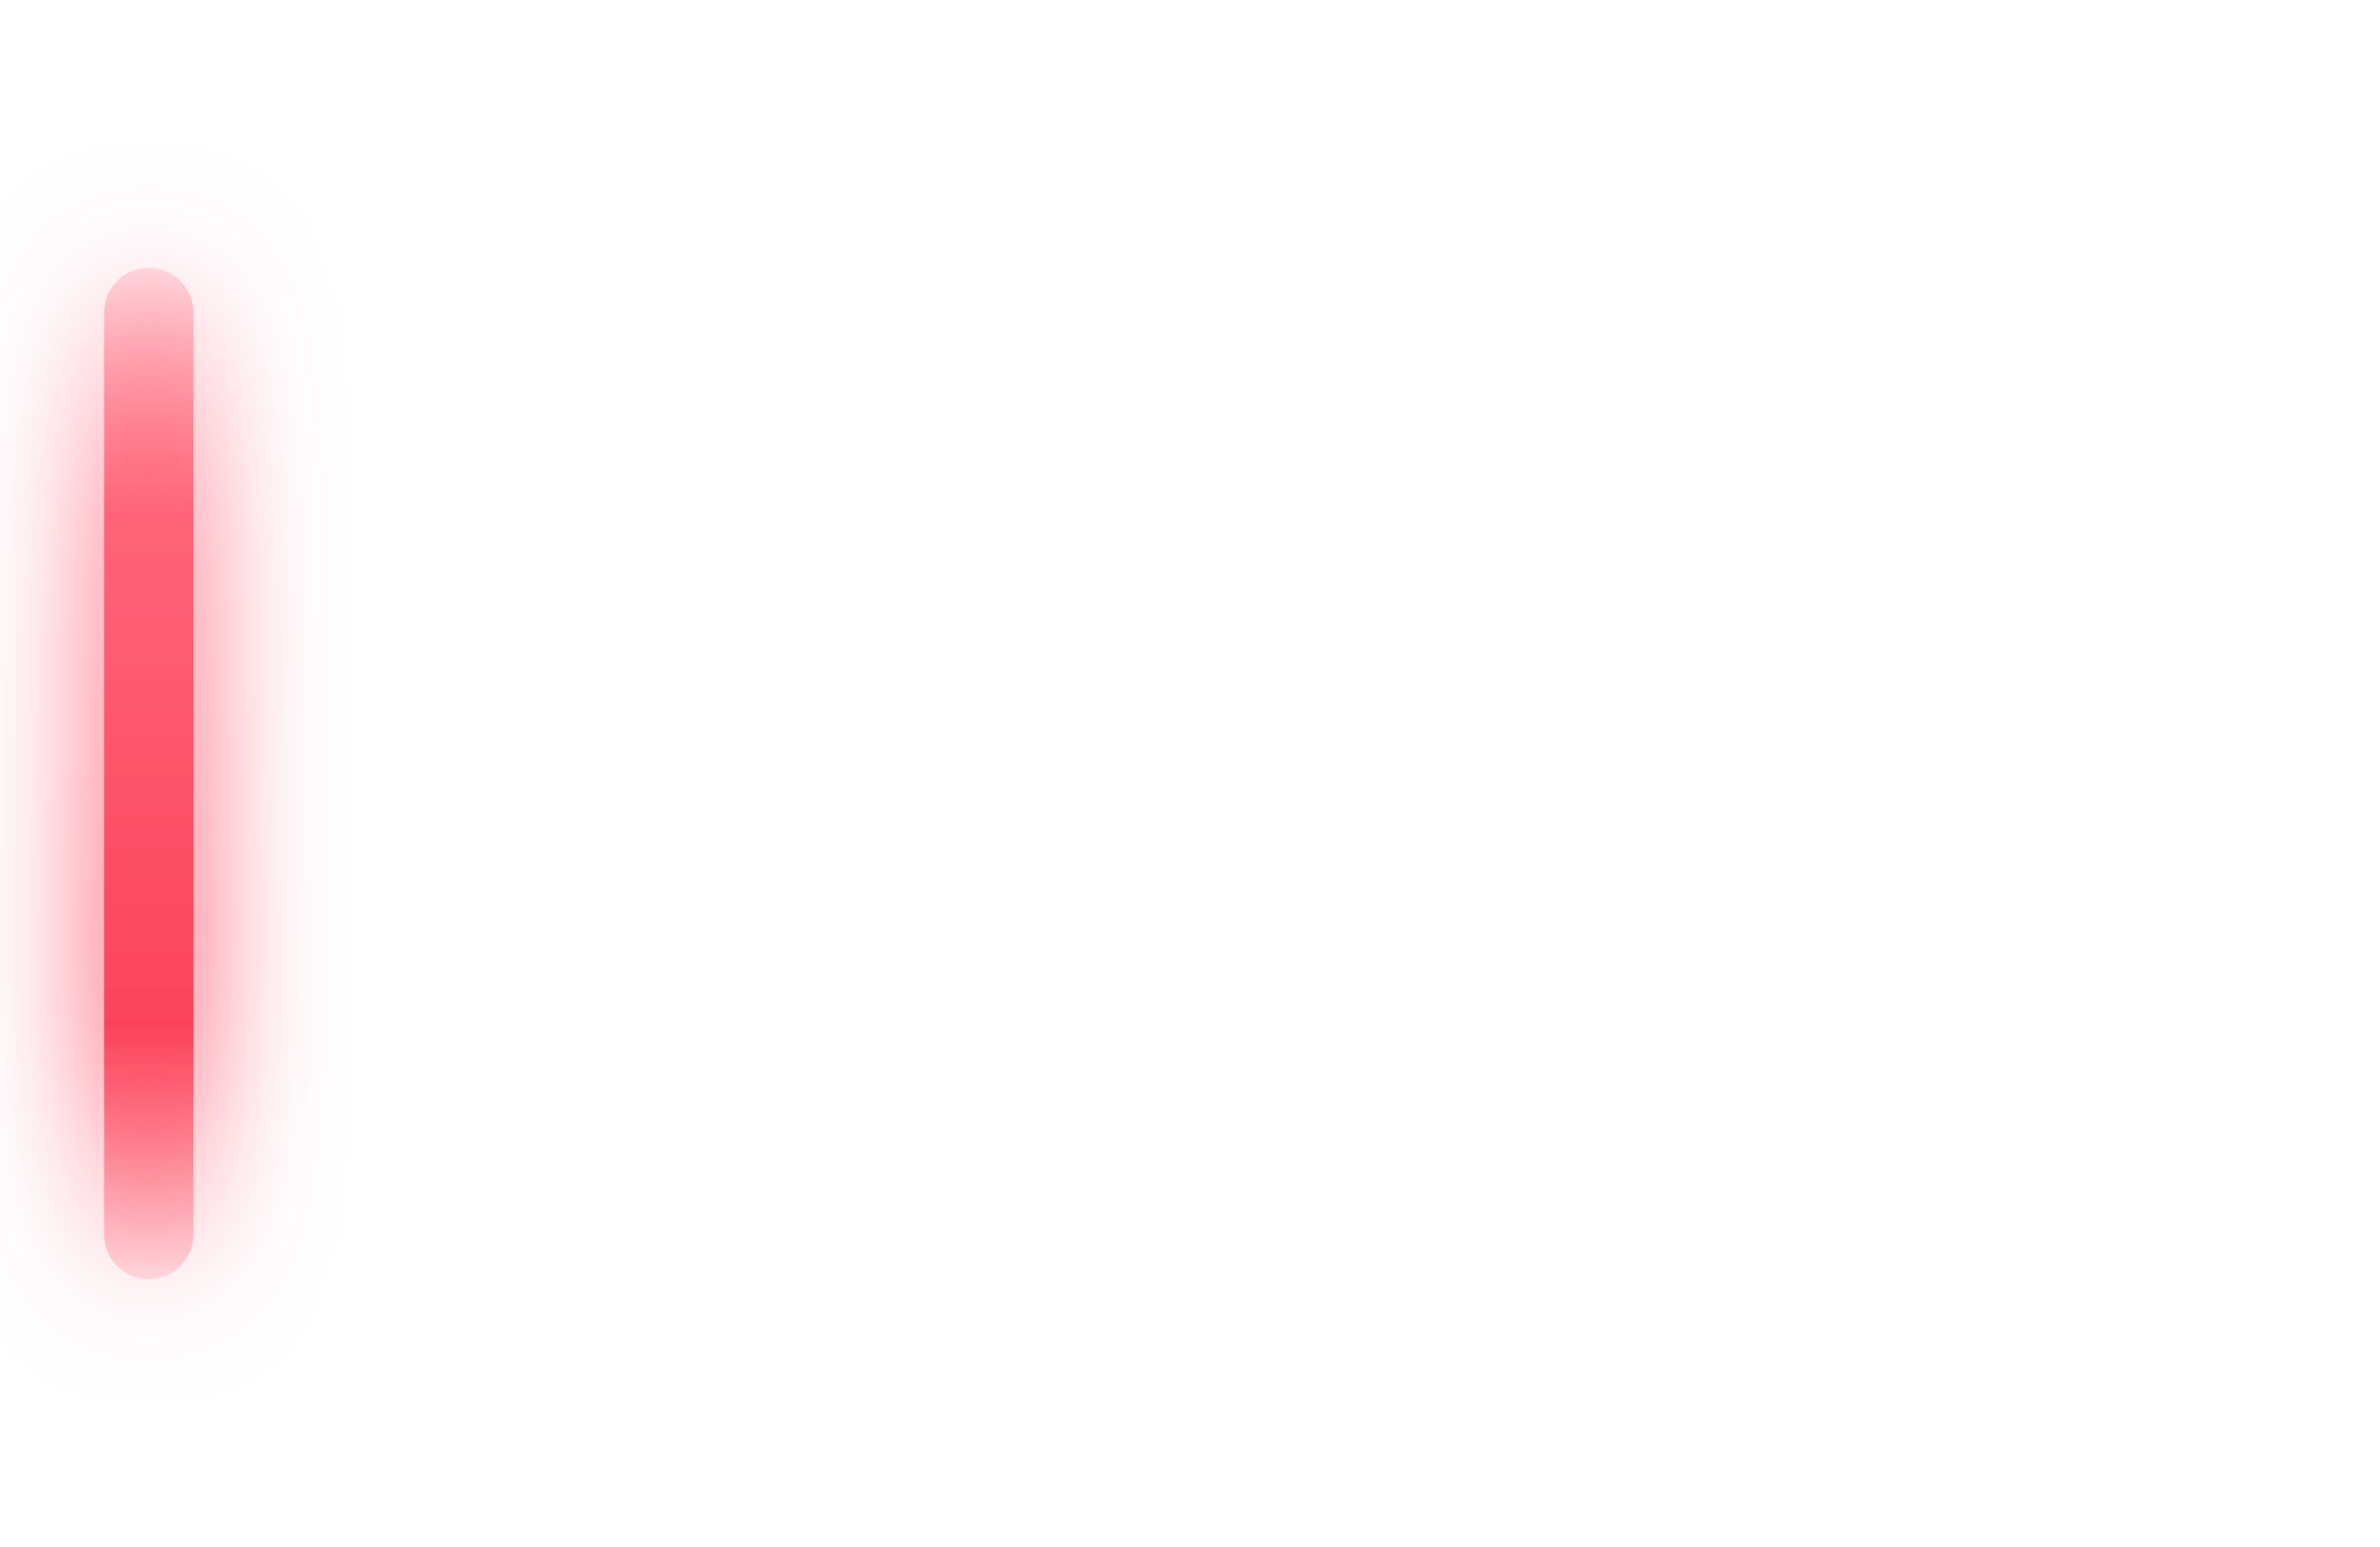
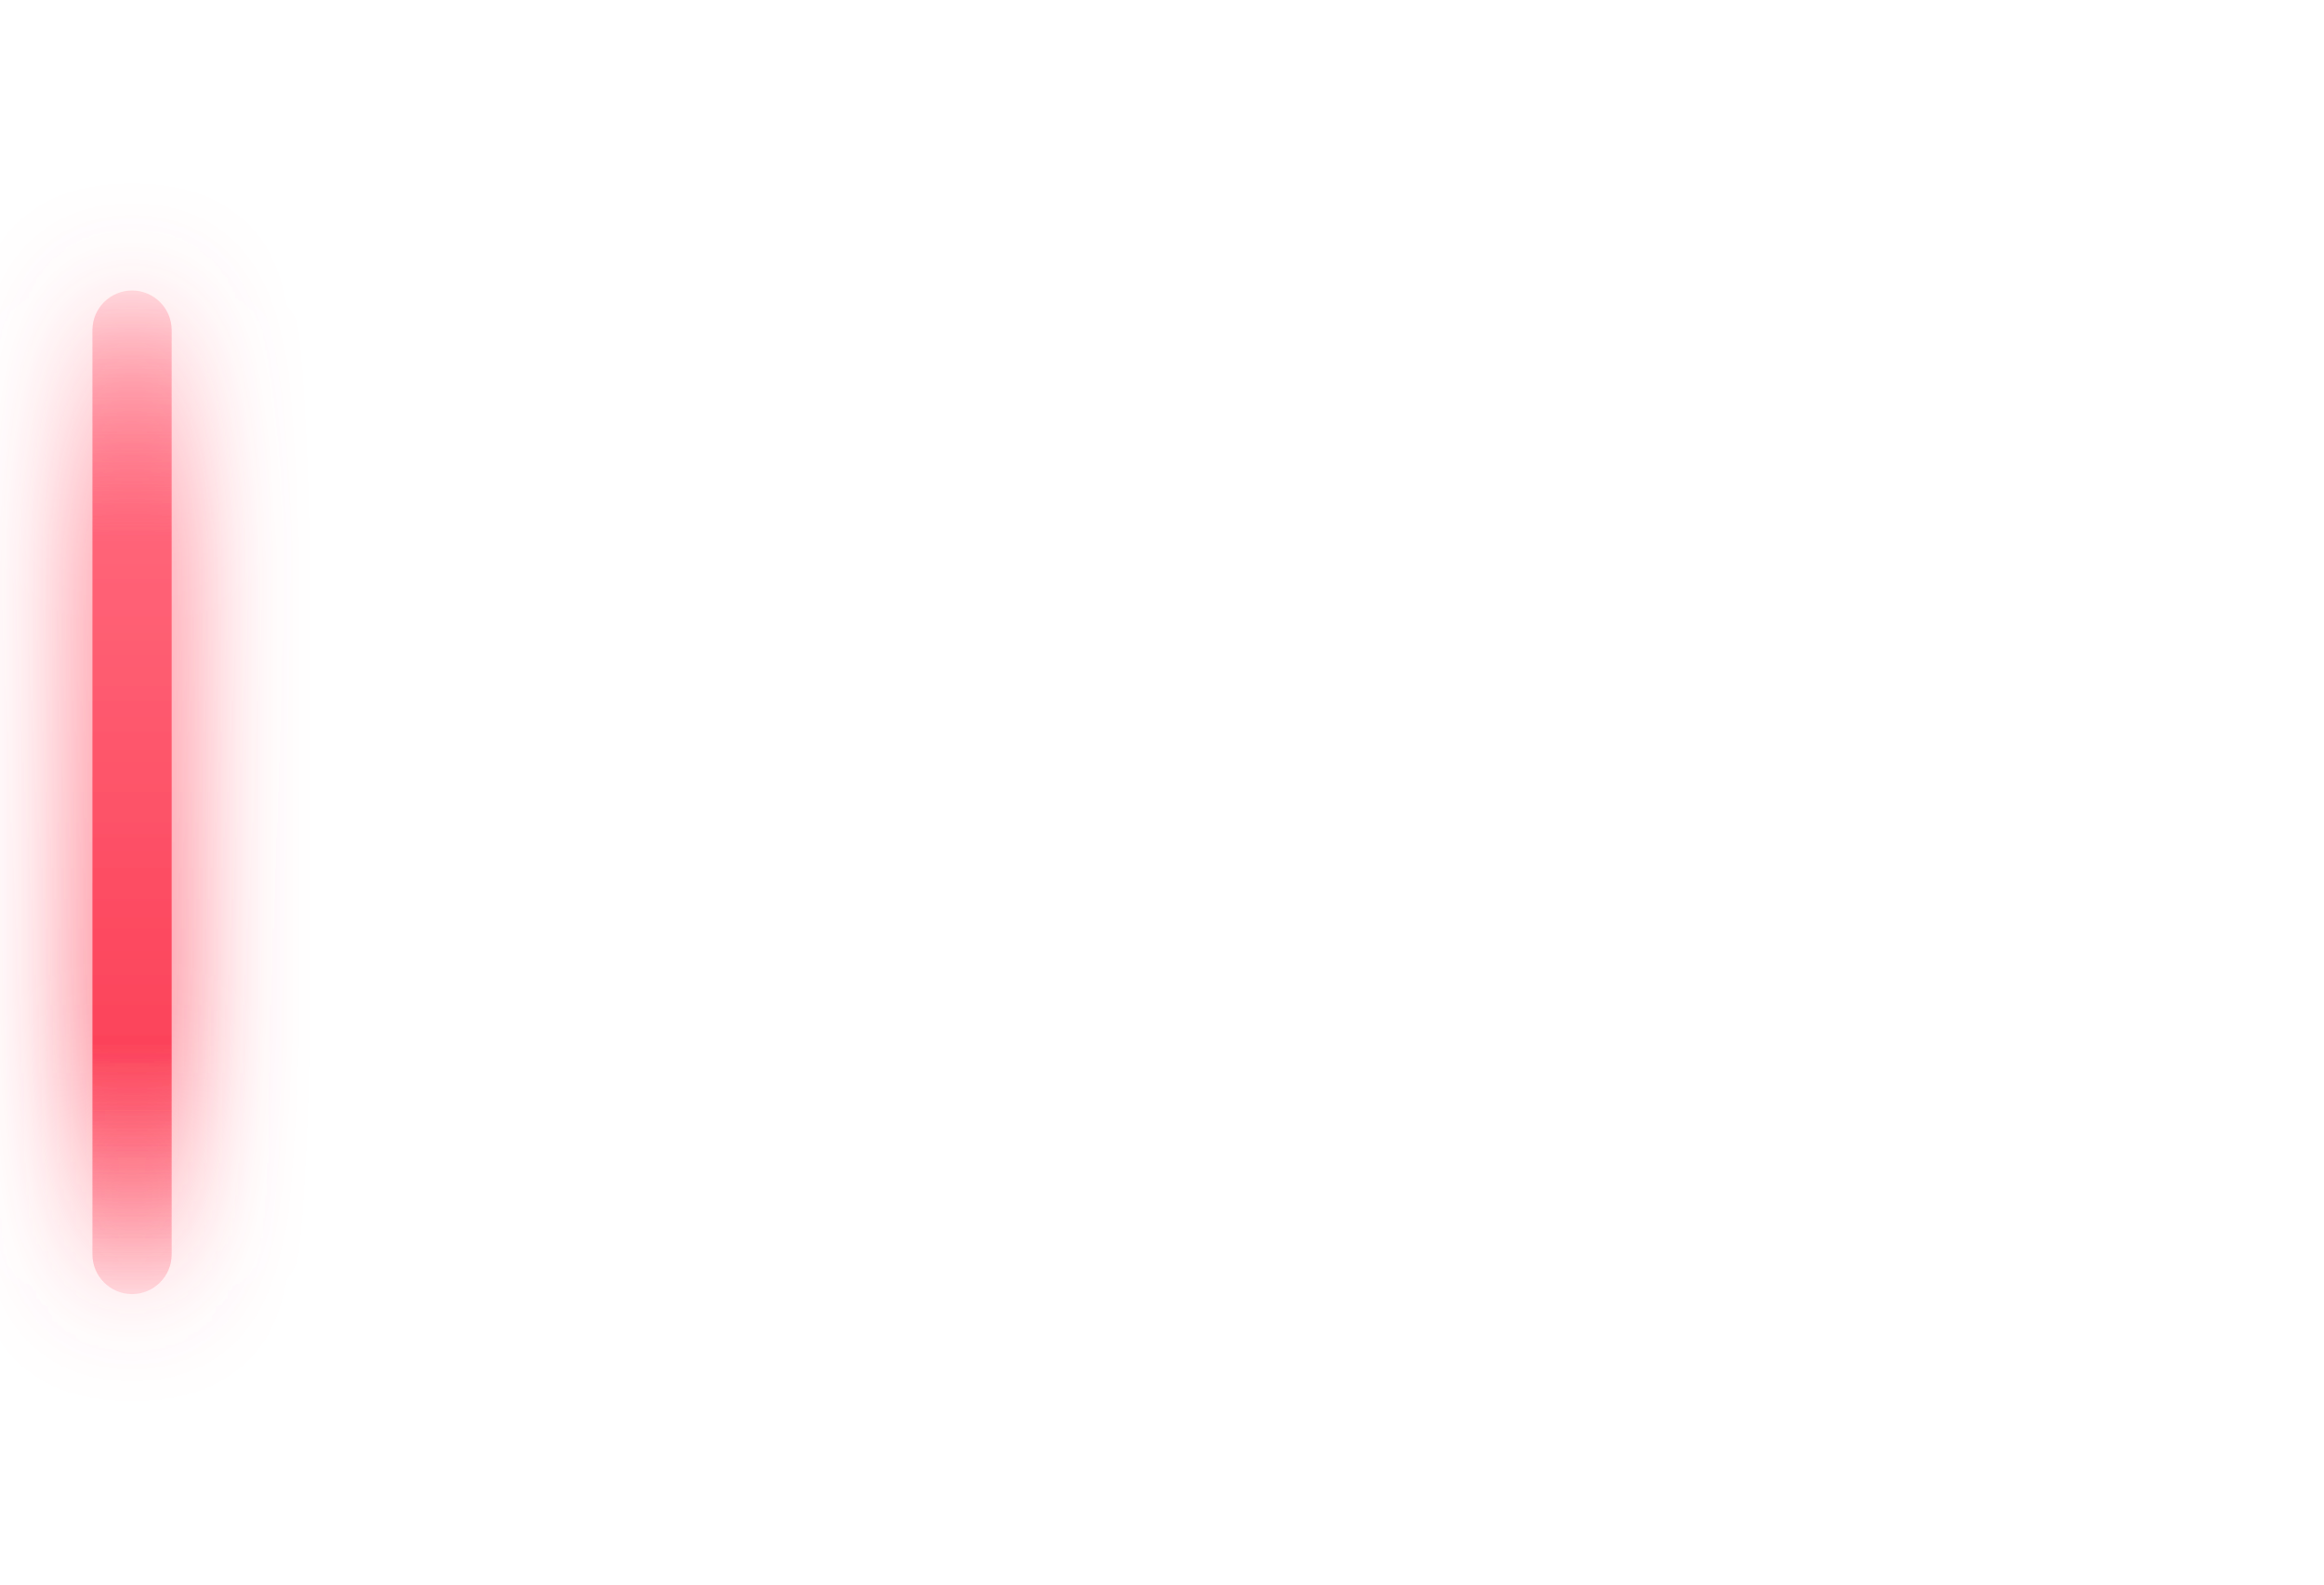
- <svg xmlns="http://www.w3.org/2000/svg" width="80" height="52" viewBox="0 0 80 52" fill="none">
+ <svg xmlns="http://www.w3.org/2000/svg" width="88" height="60" viewBox="0 0 88 60" fill="none">
  <defs>
    <filter id="g" x="-400%" y="-100%" width="900%" height="300%">
      <feGaussianBlur stdDeviation="2.2" result="b" />
      <feMerge>
        <feMergeNode in="b" />
        <feMergeNode in="SourceGraphic" />
      </feMerge>
    </filter>
-     <linearGradient id="a" x1="0" y1="9" x2="0" y2="43" gradientUnits="userSpaceOnUse">
+     <linearGradient id="a" x1="0" y1="11" x2="0" y2="49" gradientUnits="userSpaceOnUse">
      <stop offset="0" stop-color="#ff6478" stop-opacity=".2" />
      <stop offset=".25" stop-color="#ff6478" />
      <stop offset=".75" stop-color="#fc435a" />
      <stop offset="1" stop-color="#ff6478" stop-opacity=".2" />
    </linearGradient>
  </defs>
-   <rect x="3.5" y="9" width="3" height="34" rx="1.5" fill="url(#a)" filter="url(#g)" />
+   <rect x="3.5" y="11" width="3" height="38" rx="1.5" fill="url(#a)" filter="url(#g)" />
</svg>
